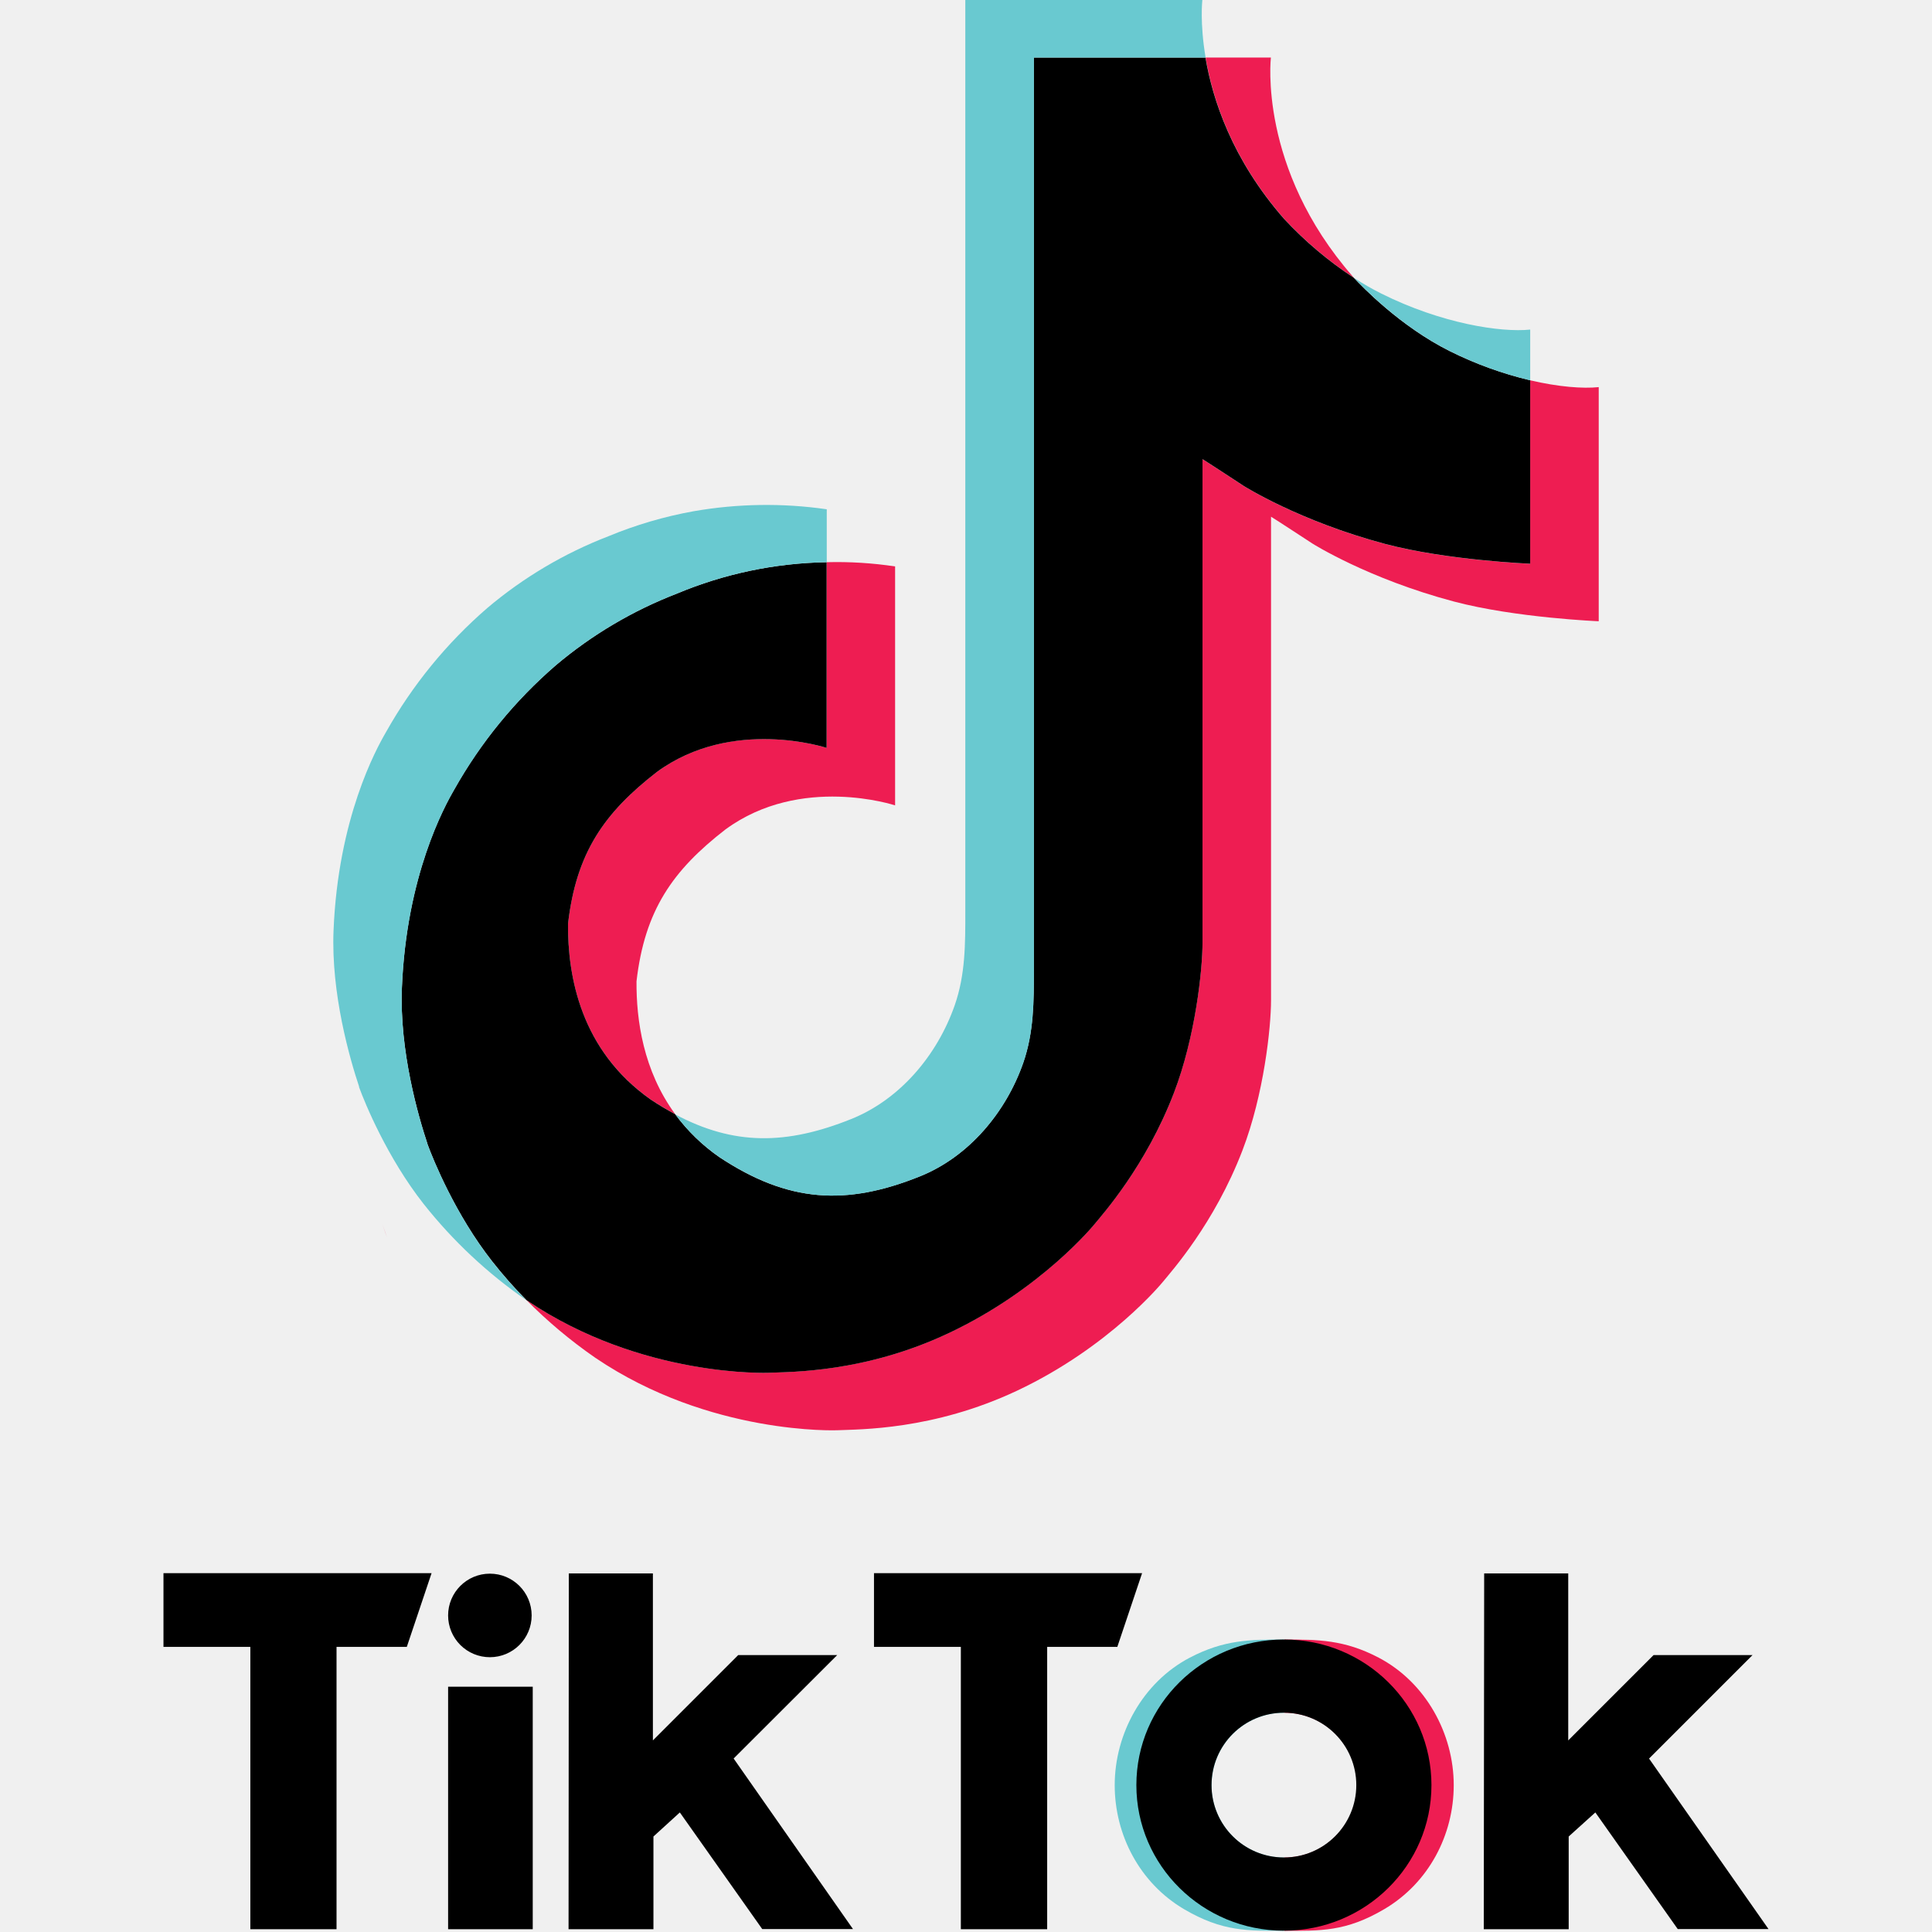
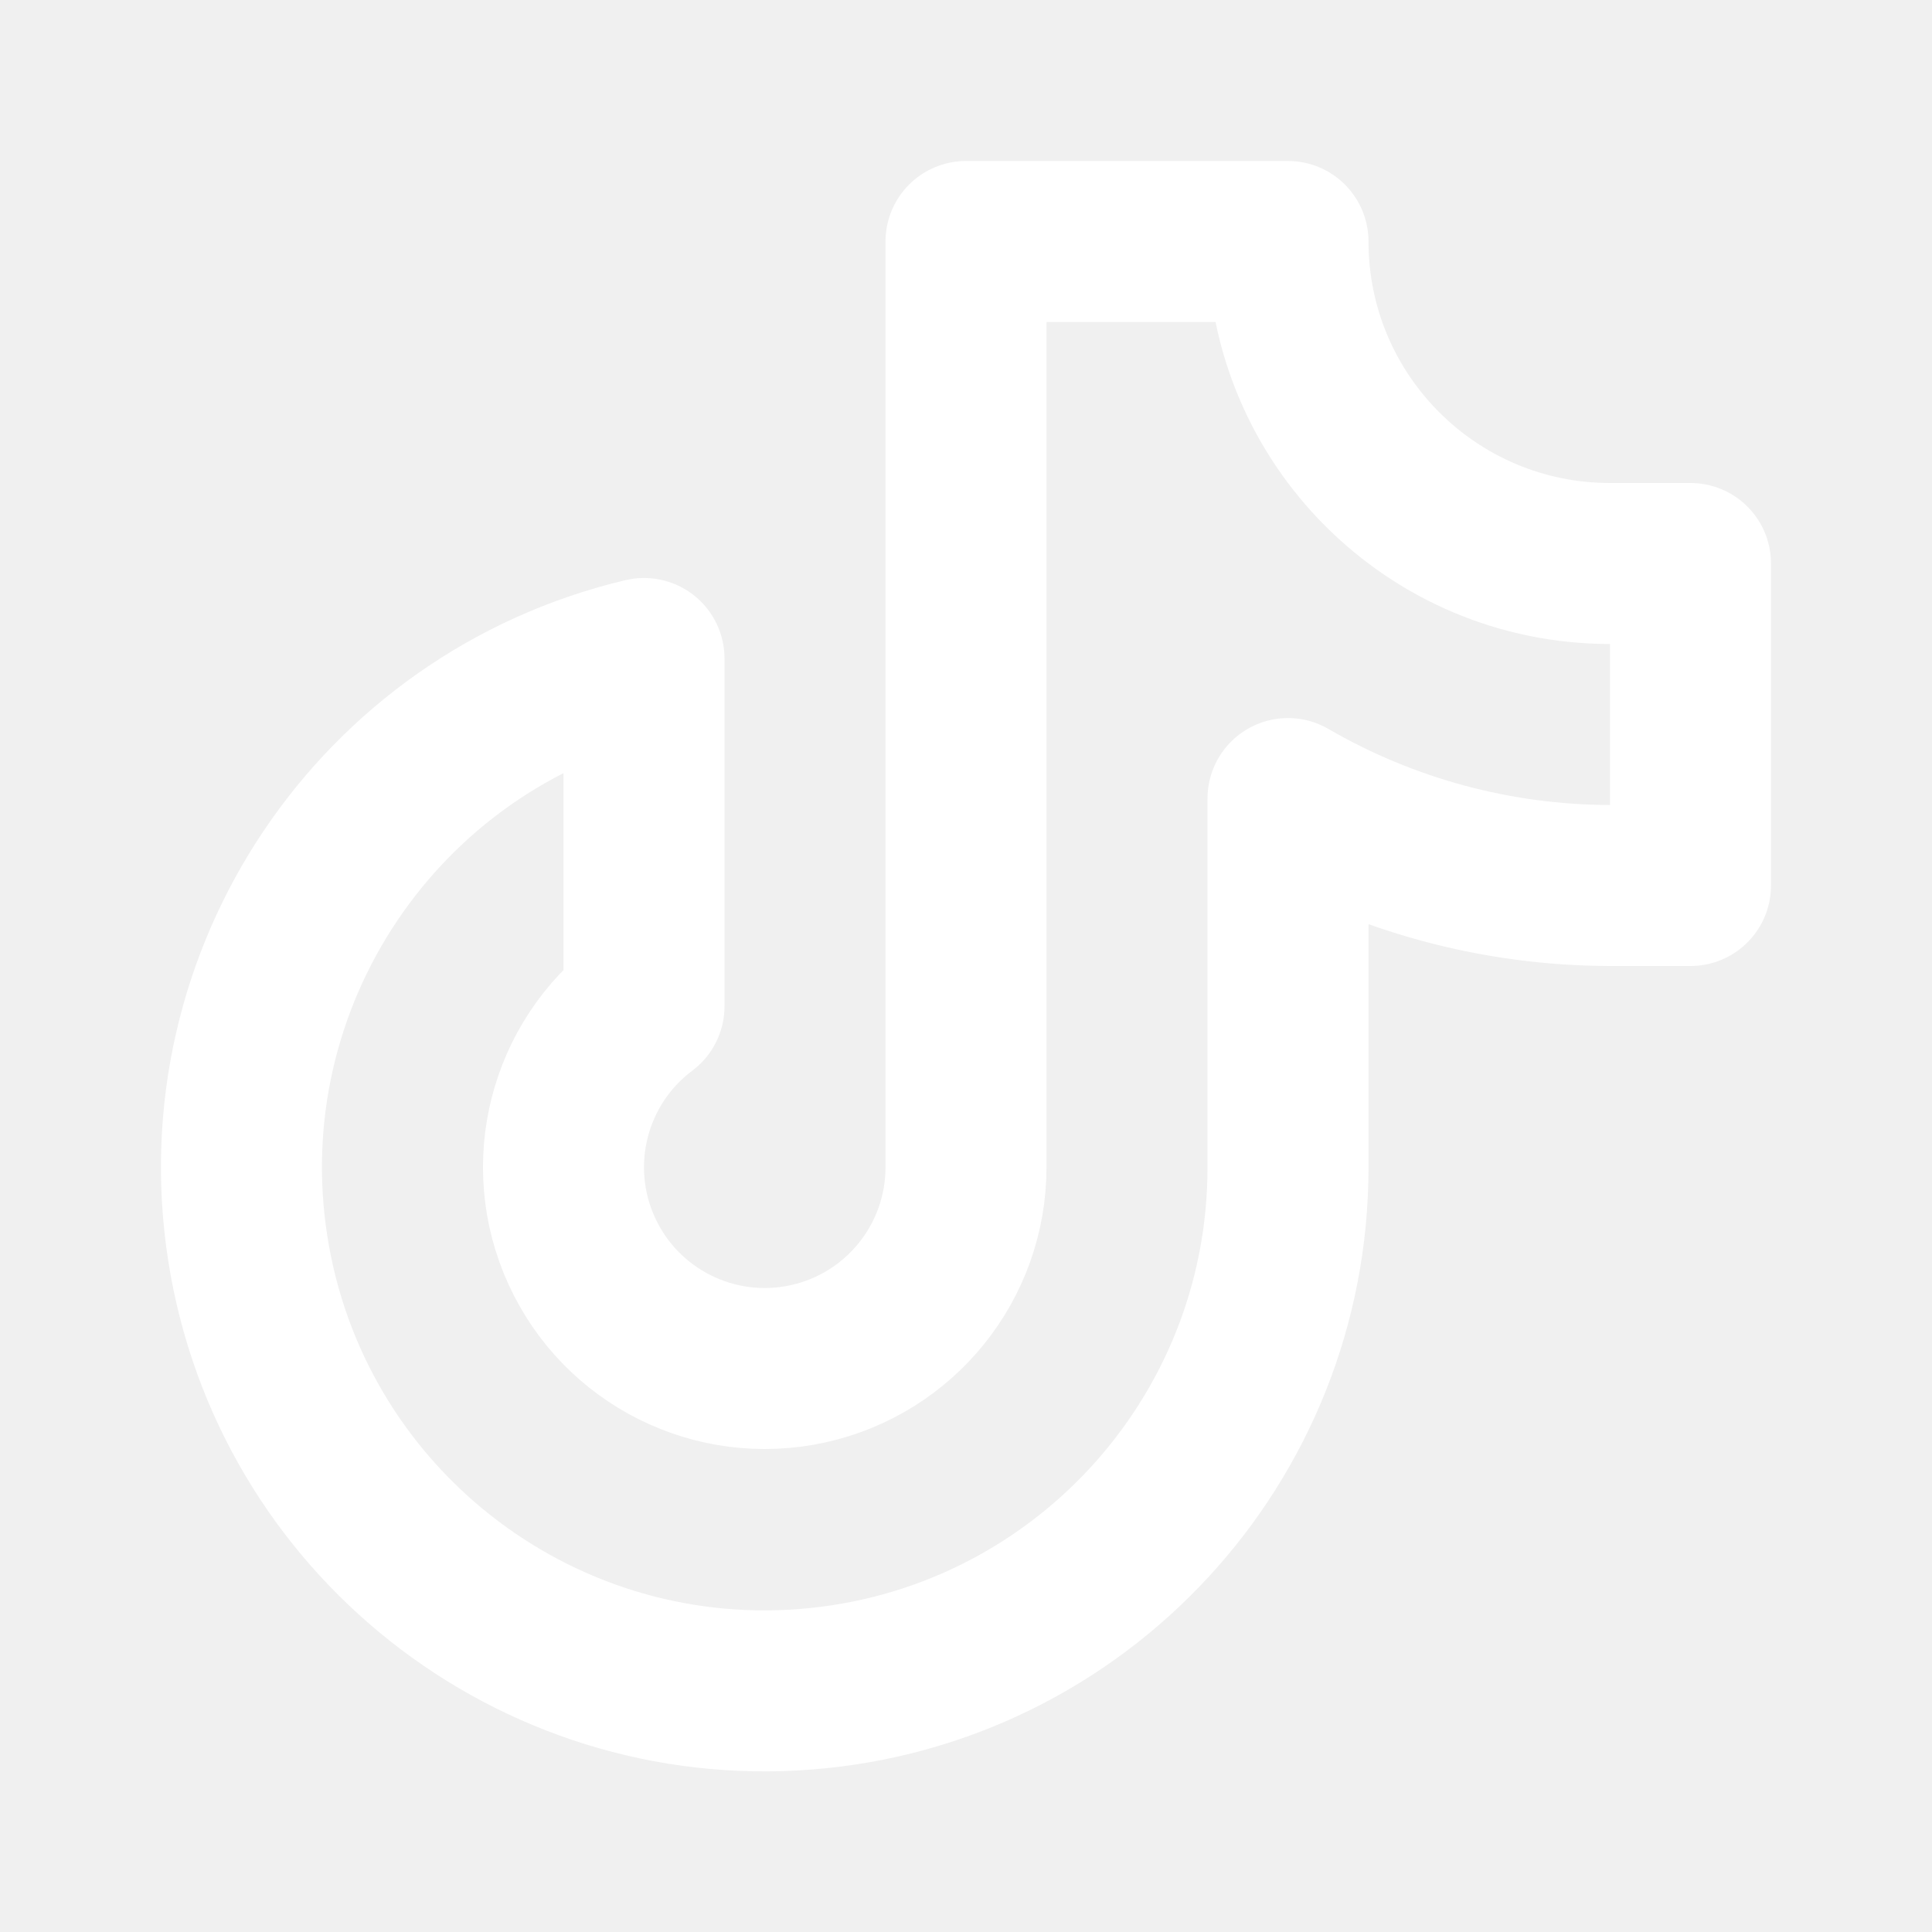
- <svg xmlns="http://www.w3.org/2000/svg" width="800px" height="800px" viewBox="62.37 70.49 675.3 675.3">
-   <g fill="#ee1d52">
-     <path d="M196 498.32l1.64 4.63c-.21-.53-.81-2.15-1.64-4.63zM260.9 393.39c2.88-24.88 12.66-38.81 31.09-53.09 26.37-19.34 59.31-8.4 59.31-8.4V267a135.84 135.84 0 0 1 23.94 1.48V352s-32.93-10.94-59.3 8.41c-18.42 14.27-28.22 28.21-31.09 53.09-.09 13.51 2.34 31.17 13.53 46.44q-4.15-2.22-8.46-5.06c-24.65-17.27-29.14-43.18-29.02-61.49zM511.25 147c-18.14-20.74-25-41.68-27.48-56.39h22.82s-4.55 38.57 28.61 76.5l.46.51A132.76 132.76 0 0 1 511.25 147zM621.18 205.8v81.84s-29.12-1.19-50.67-6.91c-30.09-8-49.43-20.27-49.43-20.27s-13.36-8.75-14.44-9.36v169c0 9.41-2.47 32.91-10 52.51-9.83 25.64-25 42.47-27.79 45.91 0 0-18.45 22.75-51 38.07-29.34 13.82-55.1 13.47-62.8 13.82 0 0-44.53 1.84-84.6-25.33a169.63 169.63 0 0 1-24.16-20.26l.2.15c40.08 27.17 84.6 25.33 84.6 25.33 7.71-.35 33.47 0 62.8-13.82 32.52-15.32 51-38.07 51-38.07 2.76-3.44 18-20.27 27.79-45.92 7.51-19.59 10-43.1 10-52.51V231c1.08.62 14.43 9.37 14.43 9.37s19.35 12.28 49.44 20.27c21.56 5.72 50.67 6.91 50.67 6.91v-64.13c9.96 2.33 18.45 2.96 23.96 2.38z" />
+ <svg xmlns="http://www.w3.org/2000/svg" fill="#000000" width="800px" height="800px" viewBox="0 0 24 24" id="tiktok" data-name="Line Color" class="icon line-color">
+   <g id="SVGRepo_bgCarrier" stroke-width="0" />
+   <g id="SVGRepo_tracerCarrier" stroke-linecap="round" stroke-linejoin="round" />
+   <g id="SVGRepo_iconCarrier">
+     <path id="primary" d="M21,7H20a4,4,0,0,1-4-4H12V14.5a2.5,2.5,0,1,1-4-2V8.18a6.5,6.5,0,1,0,8,6.32V9.92A8,8,0,0,0,20,11h1Z" style="fill: none; stroke: #fff; stroke-linecap: round; stroke-linejoin: round; stroke-width: 2;" />
  </g>
-   <path d="M597.23 203.42v64.11s-29.11-1.19-50.67-6.91c-30.09-8-49.44-20.27-49.44-20.27s-13.35-8.75-14.43-9.37V400c0 9.41-2.47 32.92-10 52.51-9.83 25.65-25 42.48-27.79 45.92 0 0-18.46 22.75-51 38.07-29.33 13.82-55.09 13.47-62.8 13.82 0 0-44.52 1.84-84.6-25.33l-.2-.15a157.5 157.5 0 0 1-11.93-13.52c-12.79-16.27-20.63-35.51-22.6-41a.24.24 0 0 1 0-.07c-3.17-9.54-9.83-32.45-8.92-54.64 1.61-39.15 14.81-63.18 18.3-69.2A162.84 162.84 0 0 1 256.68 303a148.37 148.37 0 0 1 42.22-25 141.61 141.61 0 0 1 52.4-11v64.9s-32.94-10.9-59.3 8.4c-18.43 14.28-28.21 28.21-31.09 53.09-.12 18.31 4.37 44.22 29 61.5q4.31 2.85 8.46 5.06a65.85 65.85 0 0 0 15.5 15.05c24.06 15.89 44.22 17 70 6.68C401.06 474.78 414 459.23 420 442c3.77-10.76 3.72-21.59 3.72-32.79V90.61h60c2.48 14.71 9.34 35.65 27.48 56.39a132.76 132.76 0 0 0 24.41 20.62c2.64 2.85 16.14 16.94 33.47 25.59a130.62 130.62 0 0 0 28.15 10.21z" />
-   <path d="M187.89 450.39v.05l1.48 4.21c-.17-.49-.72-1.98-1.48-4.26z" fill="#69c9d0" />
-   <path d="M298.9 278a148.37 148.37 0 0 0-42.22 25 162.84 162.84 0 0 0-35.52 43.5c-3.49 6-16.69 30.05-18.3 69.2-.91 22.19 5.75 45.1 8.92 54.64a.24.24 0 0 0 0 .07c2 5.44 9.81 24.68 22.6 41a157.5 157.5 0 0 0 11.93 13.52 166.64 166.64 0 0 1-35.88-33.64c-12.68-16.13-20.5-35.17-22.54-40.79a1 1 0 0 1 0-.12v-.07c-3.18-9.53-9.86-32.45-8.93-54.67 1.61-39.15 14.81-63.18 18.3-69.2a162.68 162.68 0 0 1 35.52-43.5 148.13 148.13 0 0 1 42.22-25 144.63 144.63 0 0 1 29.78-8.75 148 148 0 0 1 46.57-.69V267a141.61 141.61 0 0 0-52.45 11z" fill="#69c9d0" />
-   <path d="M483.77 90.61h-60v318.61c0 11.2 0 22-3.72 32.79-6.06 17.22-18.95 32.77-36.13 39.67-25.79 10.36-45.95 9.21-70-6.68a65.85 65.85 0 0 1-15.54-15c20.49 10.93 38.83 10.74 61.55 1.62 17.17-6.9 30.08-22.45 36.12-39.68 3.78-10.76 3.73-21.59 3.73-32.78V70.49h82.85s-.93 7.92 1.14 20.12zM597.23 185.69v17.73a130.62 130.62 0 0 1-28.1-10.21c-17.33-8.65-30.83-22.74-33.47-25.59a93.69 93.69 0 0 0 9.52 5.48c21.07 10.52 41.82 13.66 52.05 12.59z" fill="#69c9d0" />
-   <path d="M486.85 701.51a22.75 22.75 0 0 1-1-6.73v-.16a24.53 24.53 0 0 0 1 6.89zM536.44 694.62v.16a23.07 23.07 0 0 1-1 6.73 24.89 24.89 0 0 0 1-6.89z" fill="none" />
-   <path d="M485.84 694.78a22.75 22.75 0 0 0 1 6.73 2.59 2.59 0 0 0 .14.45 25.28 25.28 0 0 0 24.16 17.8v25.59c-12.46 0-21.38.44-35-7.59-15.44-9.16-24.14-25.91-24.14-43.3 0-17.94 9.74-35.91 26.25-44.57 12-6.28 21.09-6.32 32.92-6.32v25.58a25.31 25.31 0 0 0-25.31 25.31z" fill="#69c9d0" />
-   <path d="M536.64 694.78a23.07 23.07 0 0 1-1 6.73c0 .15-.09.3-.14.45a25.3 25.3 0 0 1-24.16 17.8v25.59c12.45 0 21.38.44 34.95-7.59 15.49-9.16 24.21-25.91 24.21-43.3 0-17.94-9.74-35.91-26.25-44.57-12-6.28-21.09-6.32-32.91-6.32v25.58a25.31 25.31 0 0 1 25.3 25.31z" fill="#ee1d52" />
-   <path d="M119.51 620.36h93.71l-8.66 25.78H180v98.67h-30.13v-98.67h-30.36zm248.35 0v25.78h30.36v98.67h30.17v-98.67h24.52l8.66-25.78zm-134.25 29.38A14.6 14.6 0 1 0 219 635.15a14.59 14.59 0 0 0 14.61 14.59zM219 744.81h29.58v-84.75H219zM355 649h-34.6l-29.82 29.82v-58.36h-29.39l-.09 124.35h29.67v-32.4L300 704l28.8 40.77h31.72l-41.72-59.62zm283.77 36.17L674.94 649h-34.59l-29.83 29.82v-58.36h-29.38L581 744.81h29.68v-32.4L620 704l28.8 40.77h31.73zm-76.06 9.27c0 28.1-23.09 50.89-51.57 50.89s-51.57-22.79-51.57-50.89 23.09-50.89 51.57-50.89 51.57 22.8 51.57 50.91zm-26.27 0a25.3 25.3 0 1 0-25.3 25.3 25.3 25.3 0 0 0 25.3-25.28z" />
</svg>
